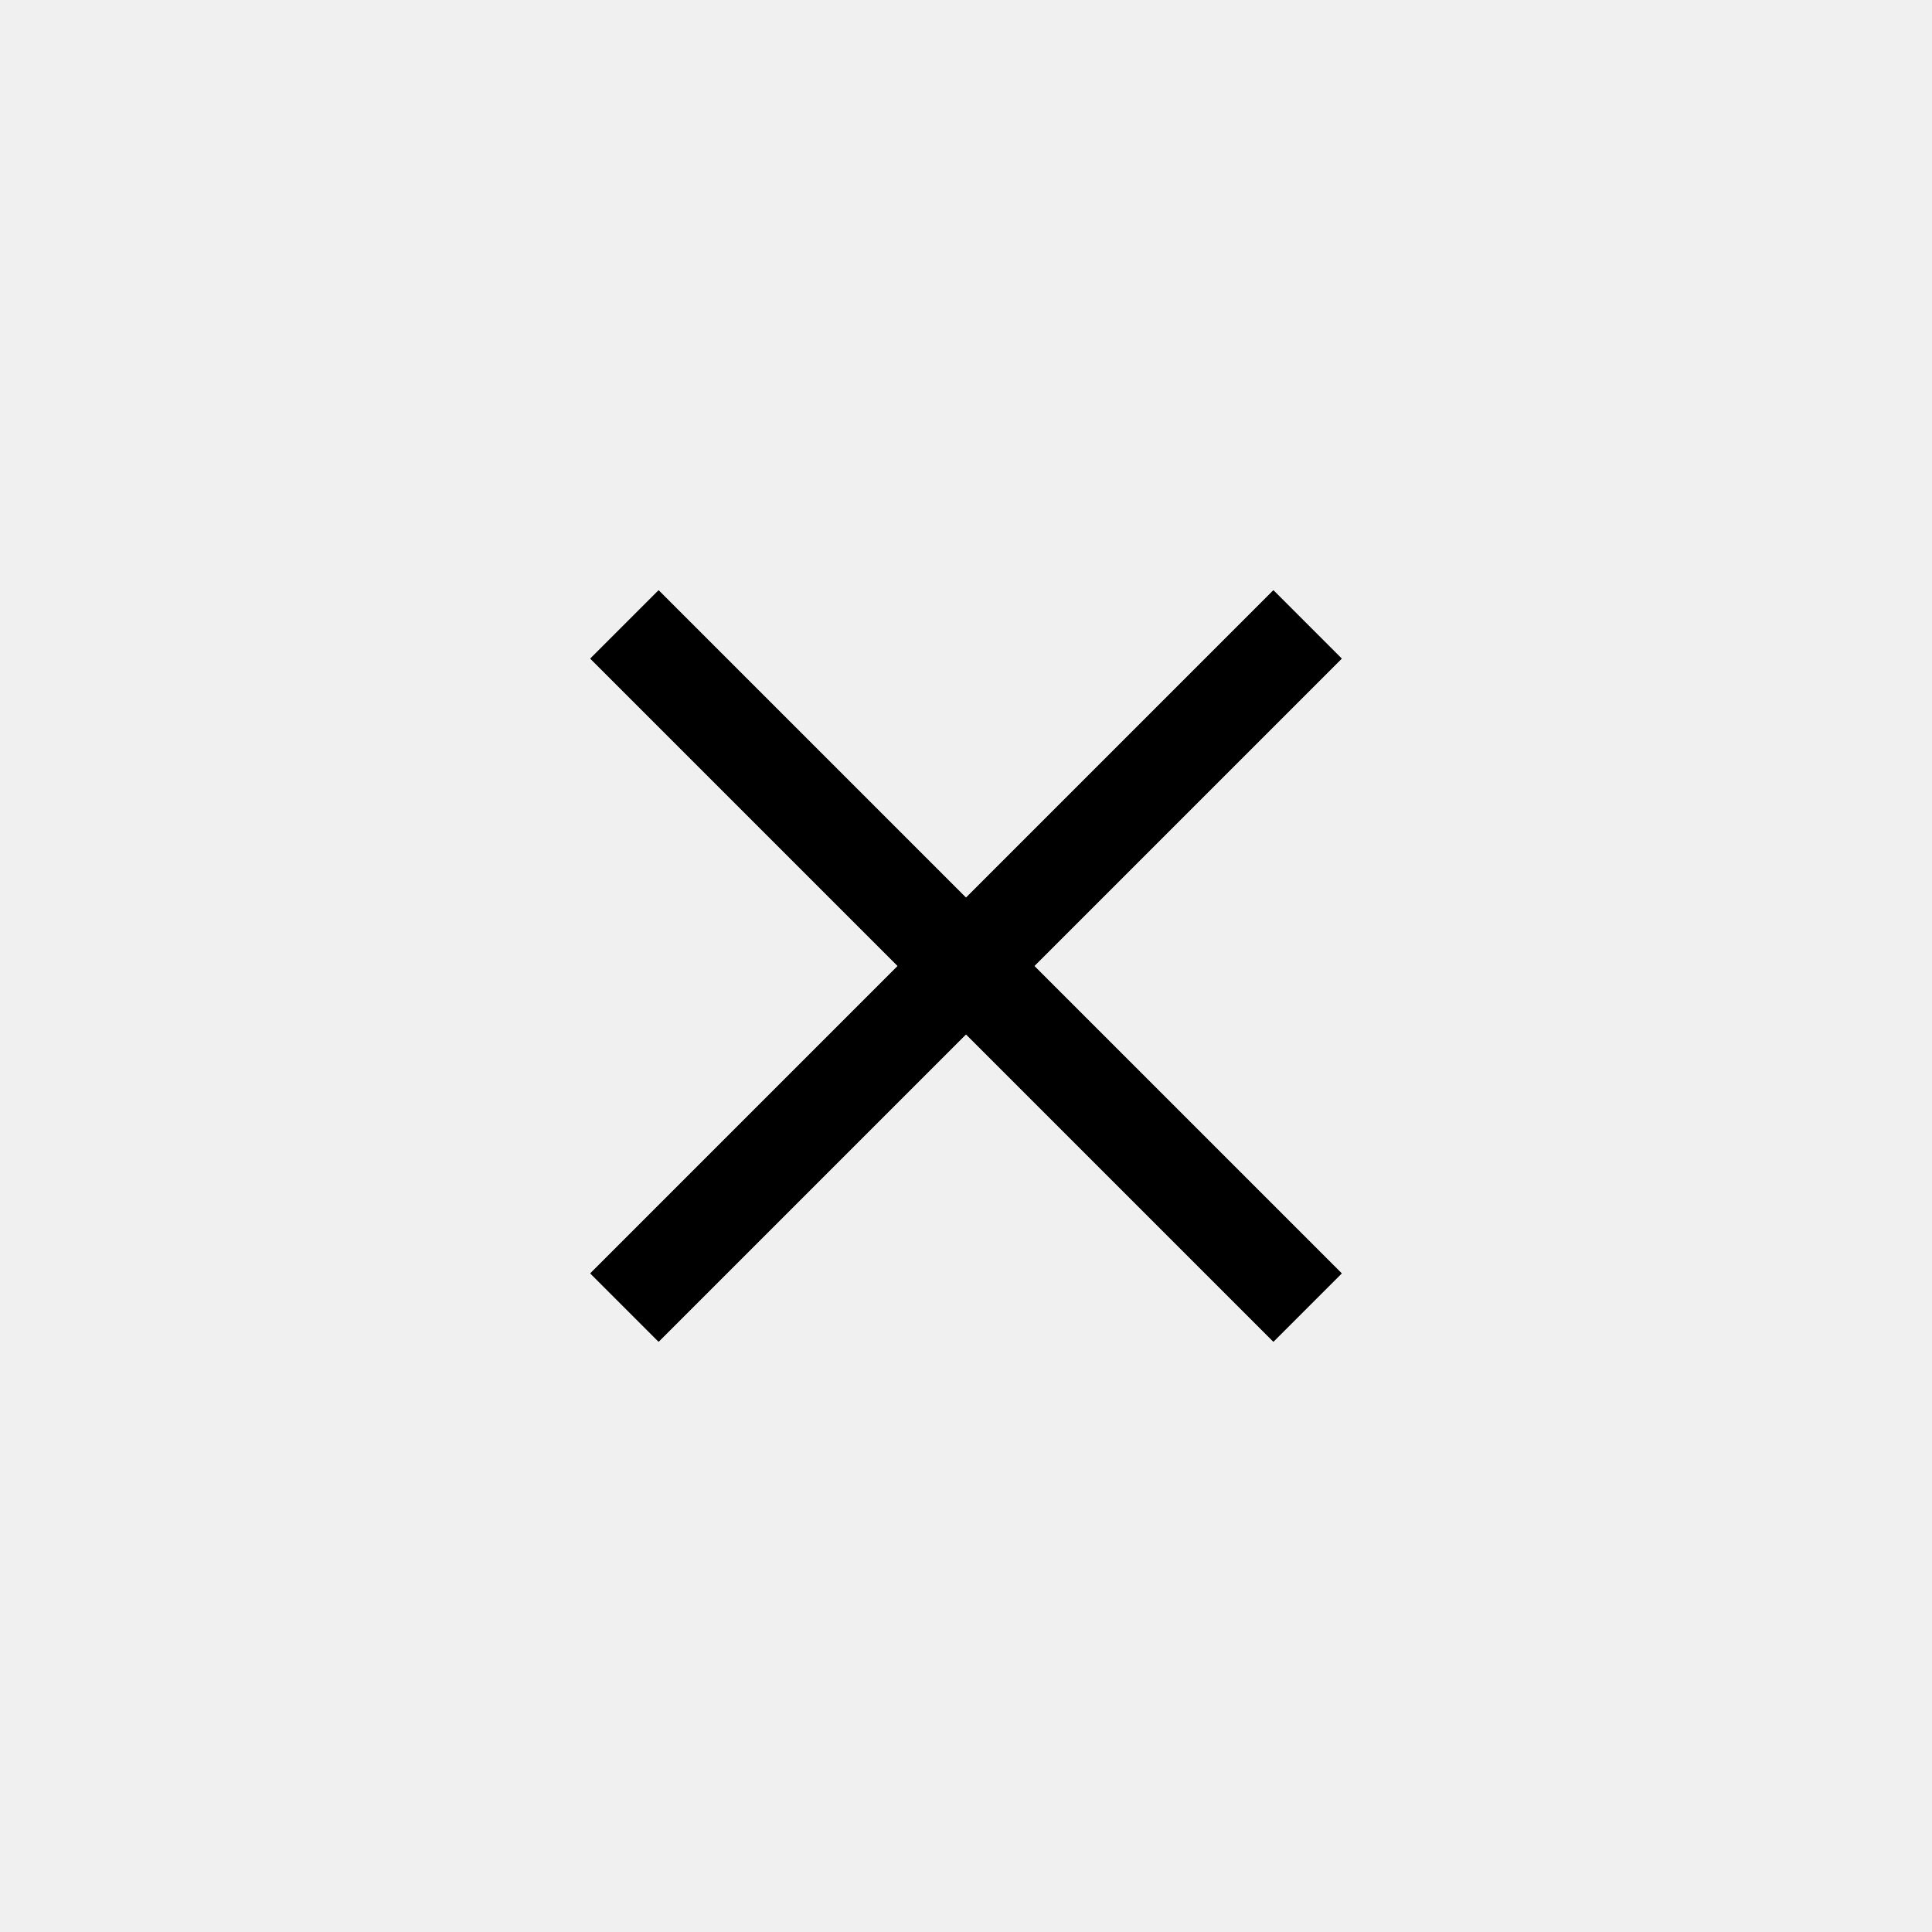
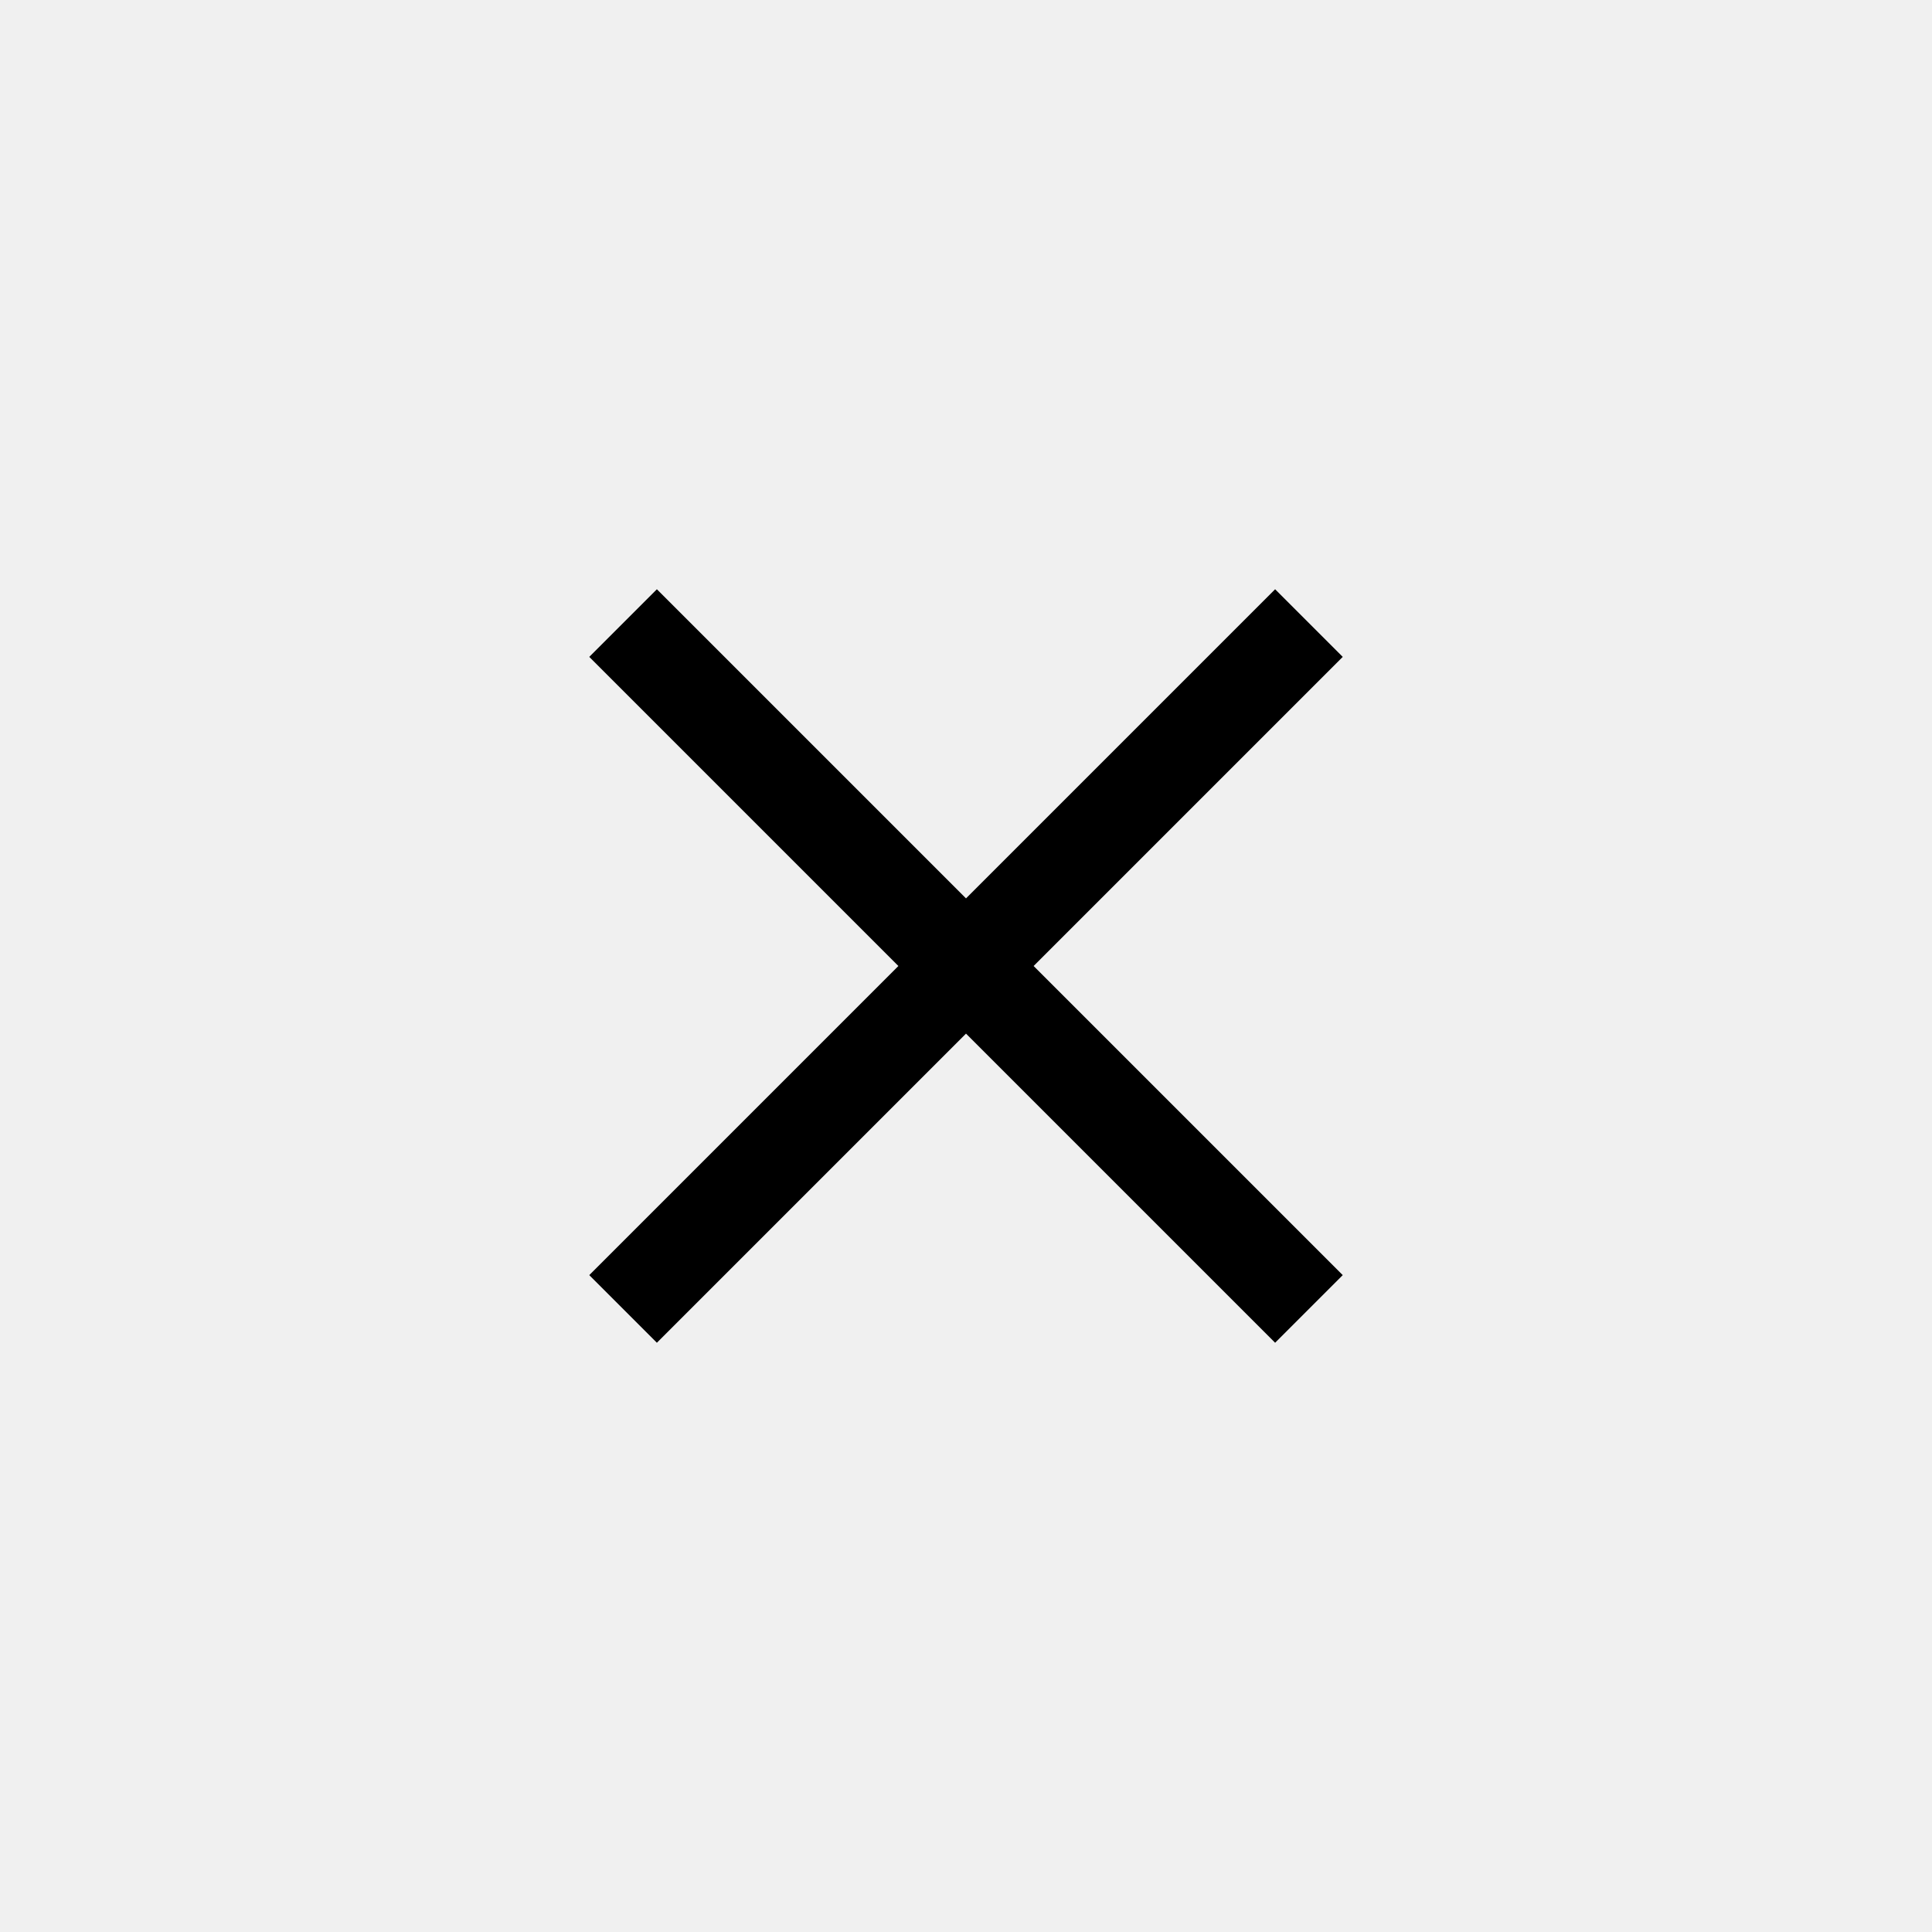
- <svg xmlns="http://www.w3.org/2000/svg" xmlns:xlink="http://www.w3.org/1999/xlink" viewBox="0 0 40 40" version="1.1">
-   <defs>
-     <polygon id="path-1" points="20 18.586 26.364 12.222 27.778 13.636 21.414 20 27.778 26.364 26.364 27.778 20 21.414 13.636 27.778 12.222 26.364 18.586 20 12.222 13.636 13.636 12.222" />
-   </defs>
-   <g id="Source/System-Icons/32/Cancel_32" stroke="none" stroke-width="1" fill="none" fill-rule="evenodd">
-     <mask id="mask-2" fill="white">
-       <use xlink:href="#path-1" />
-     </mask>
-     <use id="Combined-Shape" fill="#000000" xlink:href="#path-1" />
-     <g id="Colors/Basic/Fresh-Asphalt" mask="url(#mask-2)" fill="#000000">
-       <rect id="Rectangle" x="0" y="0" width="40" height="40" />
-     </g>
-   </g>
+ <svg xmlns="http://www.w3.org/2000/svg" version="1.1" id="Layer_1" x="0px" y="0px" viewBox="0 0 40 40" style="enable-background:new 0 0 40 40;" xml:space="preserve">
+   <style type="text/css">
+ 	.st0{fill-rule:evenodd;clip-rule:evenodd;}
+ </style>
+   <polygon class="st0" points="20,18.6 26.4,12.2 27.8,13.6 21.4,20 27.8,26.4 26.4,27.8 20,21.4 13.6,27.8 12.2,26.4 18.6,20   12.2,13.6 13.6,12.2 " />
</svg>
